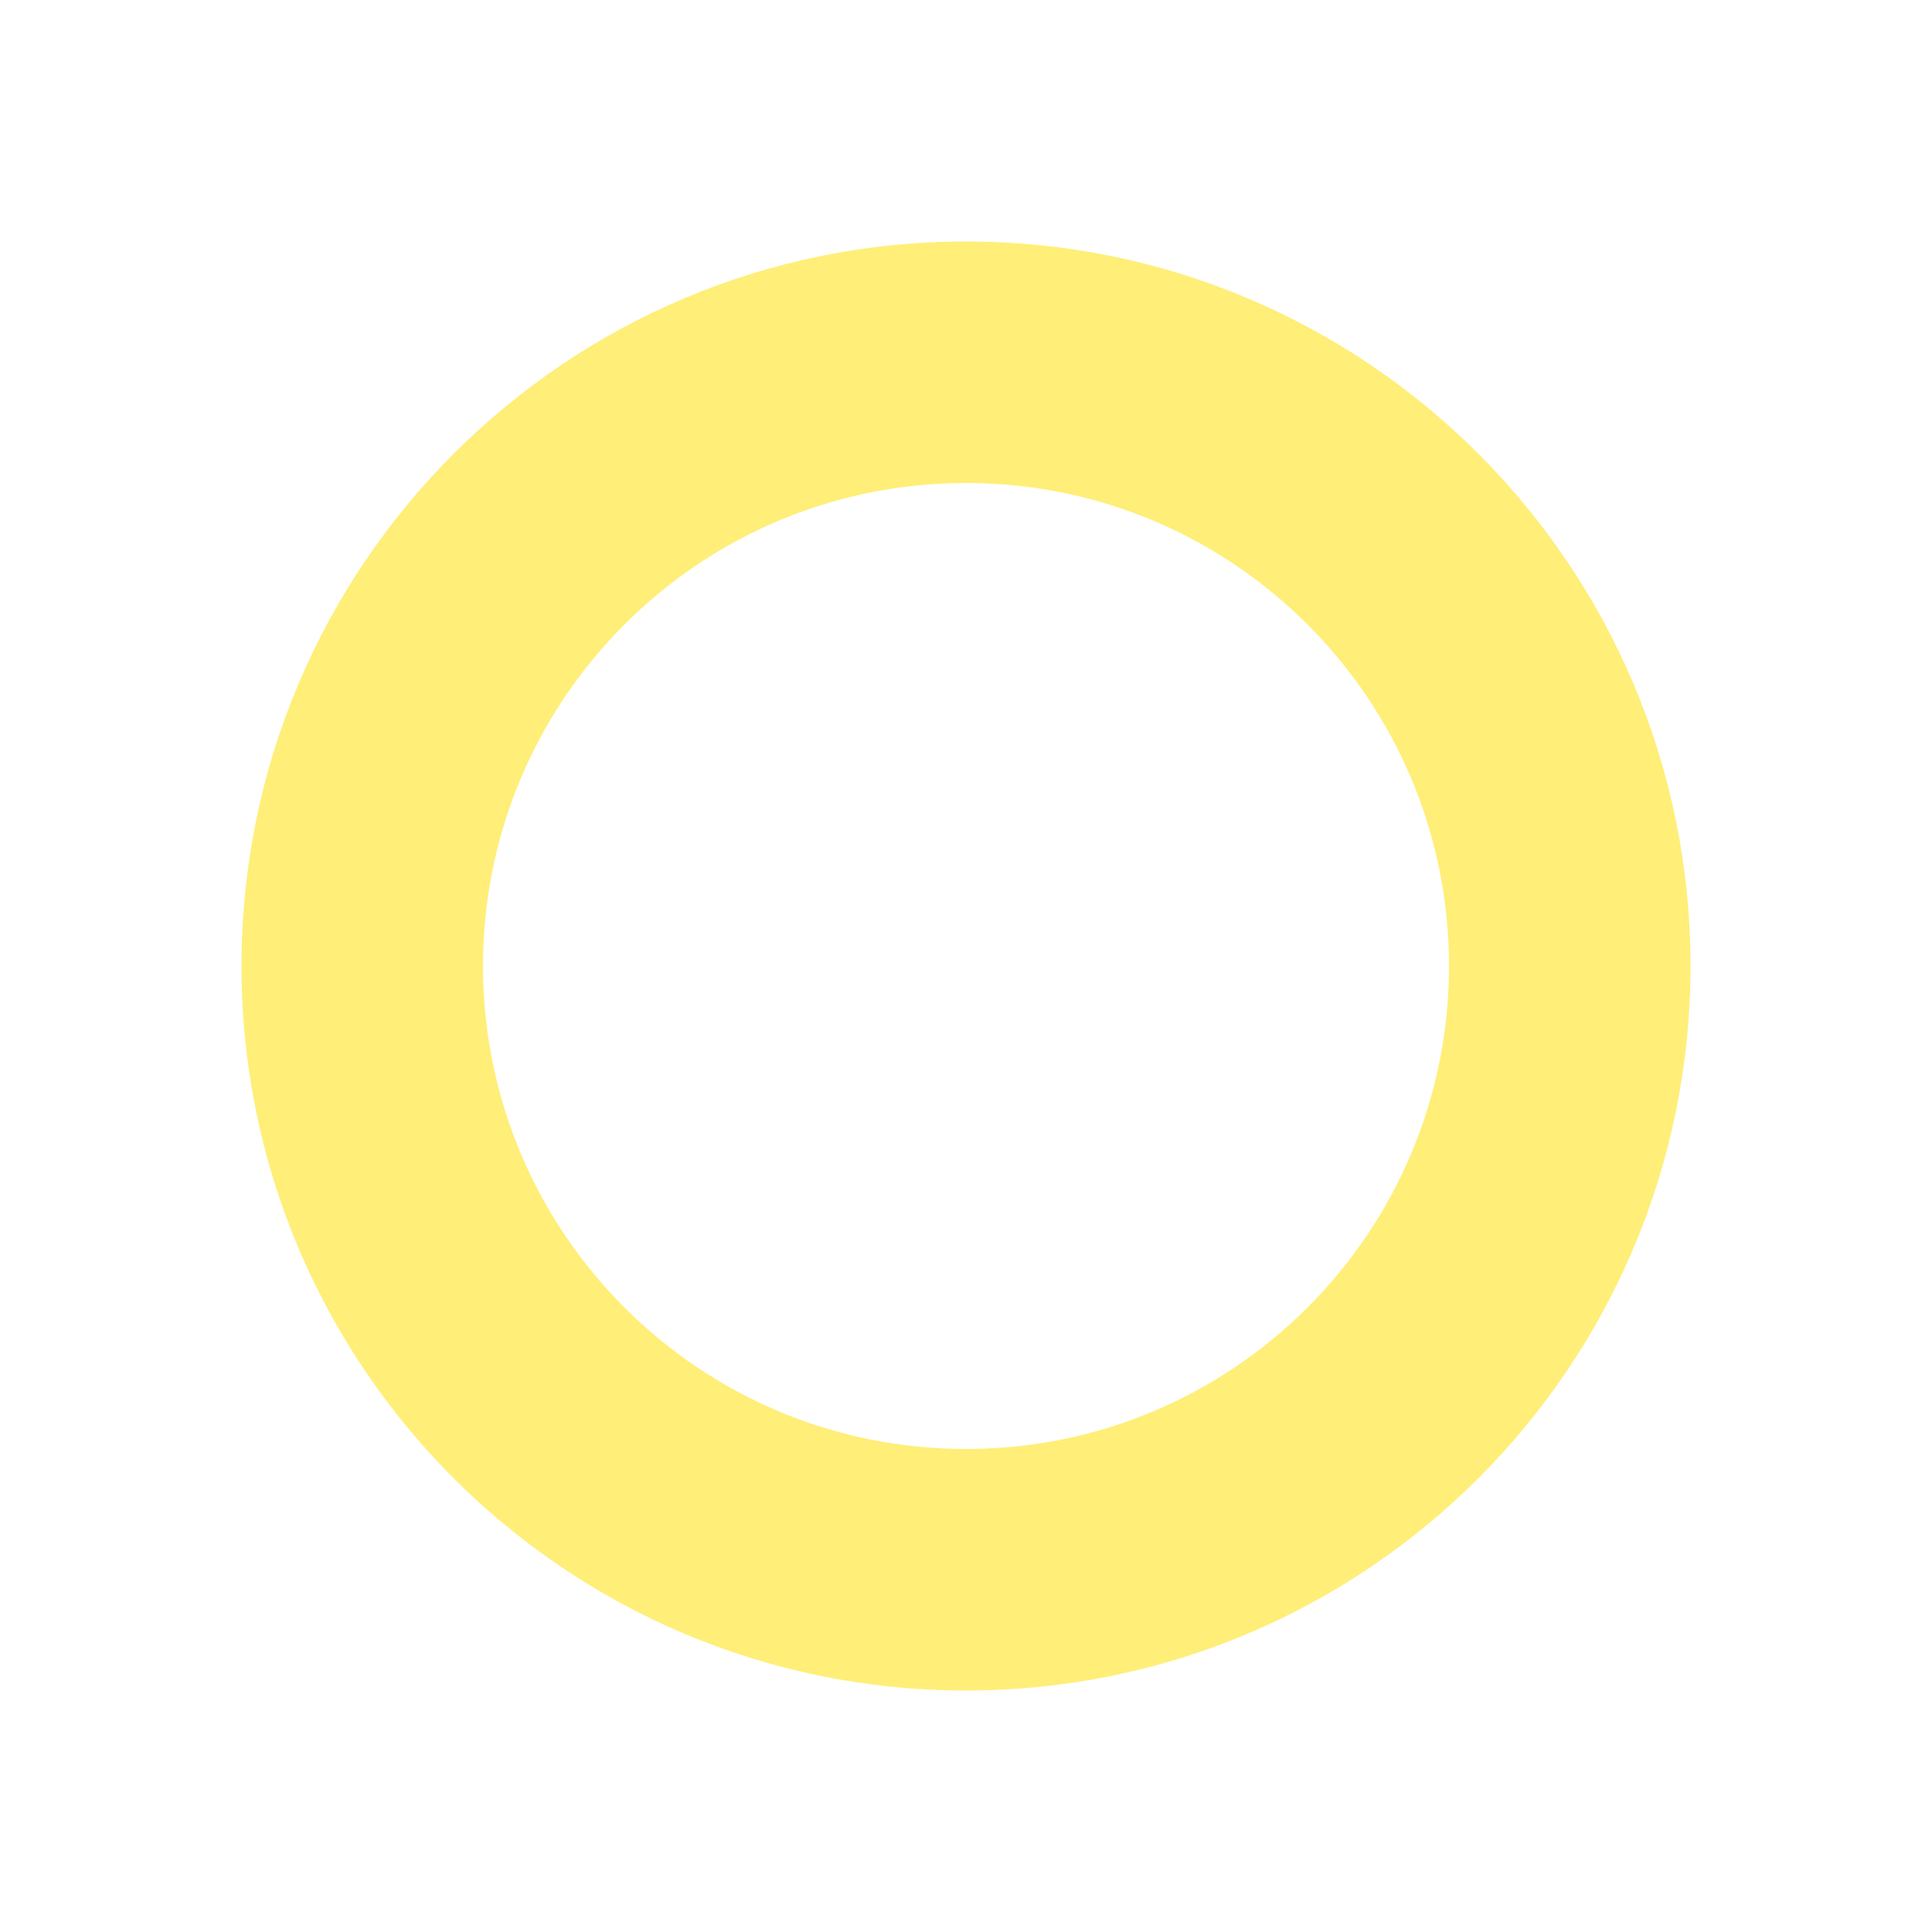
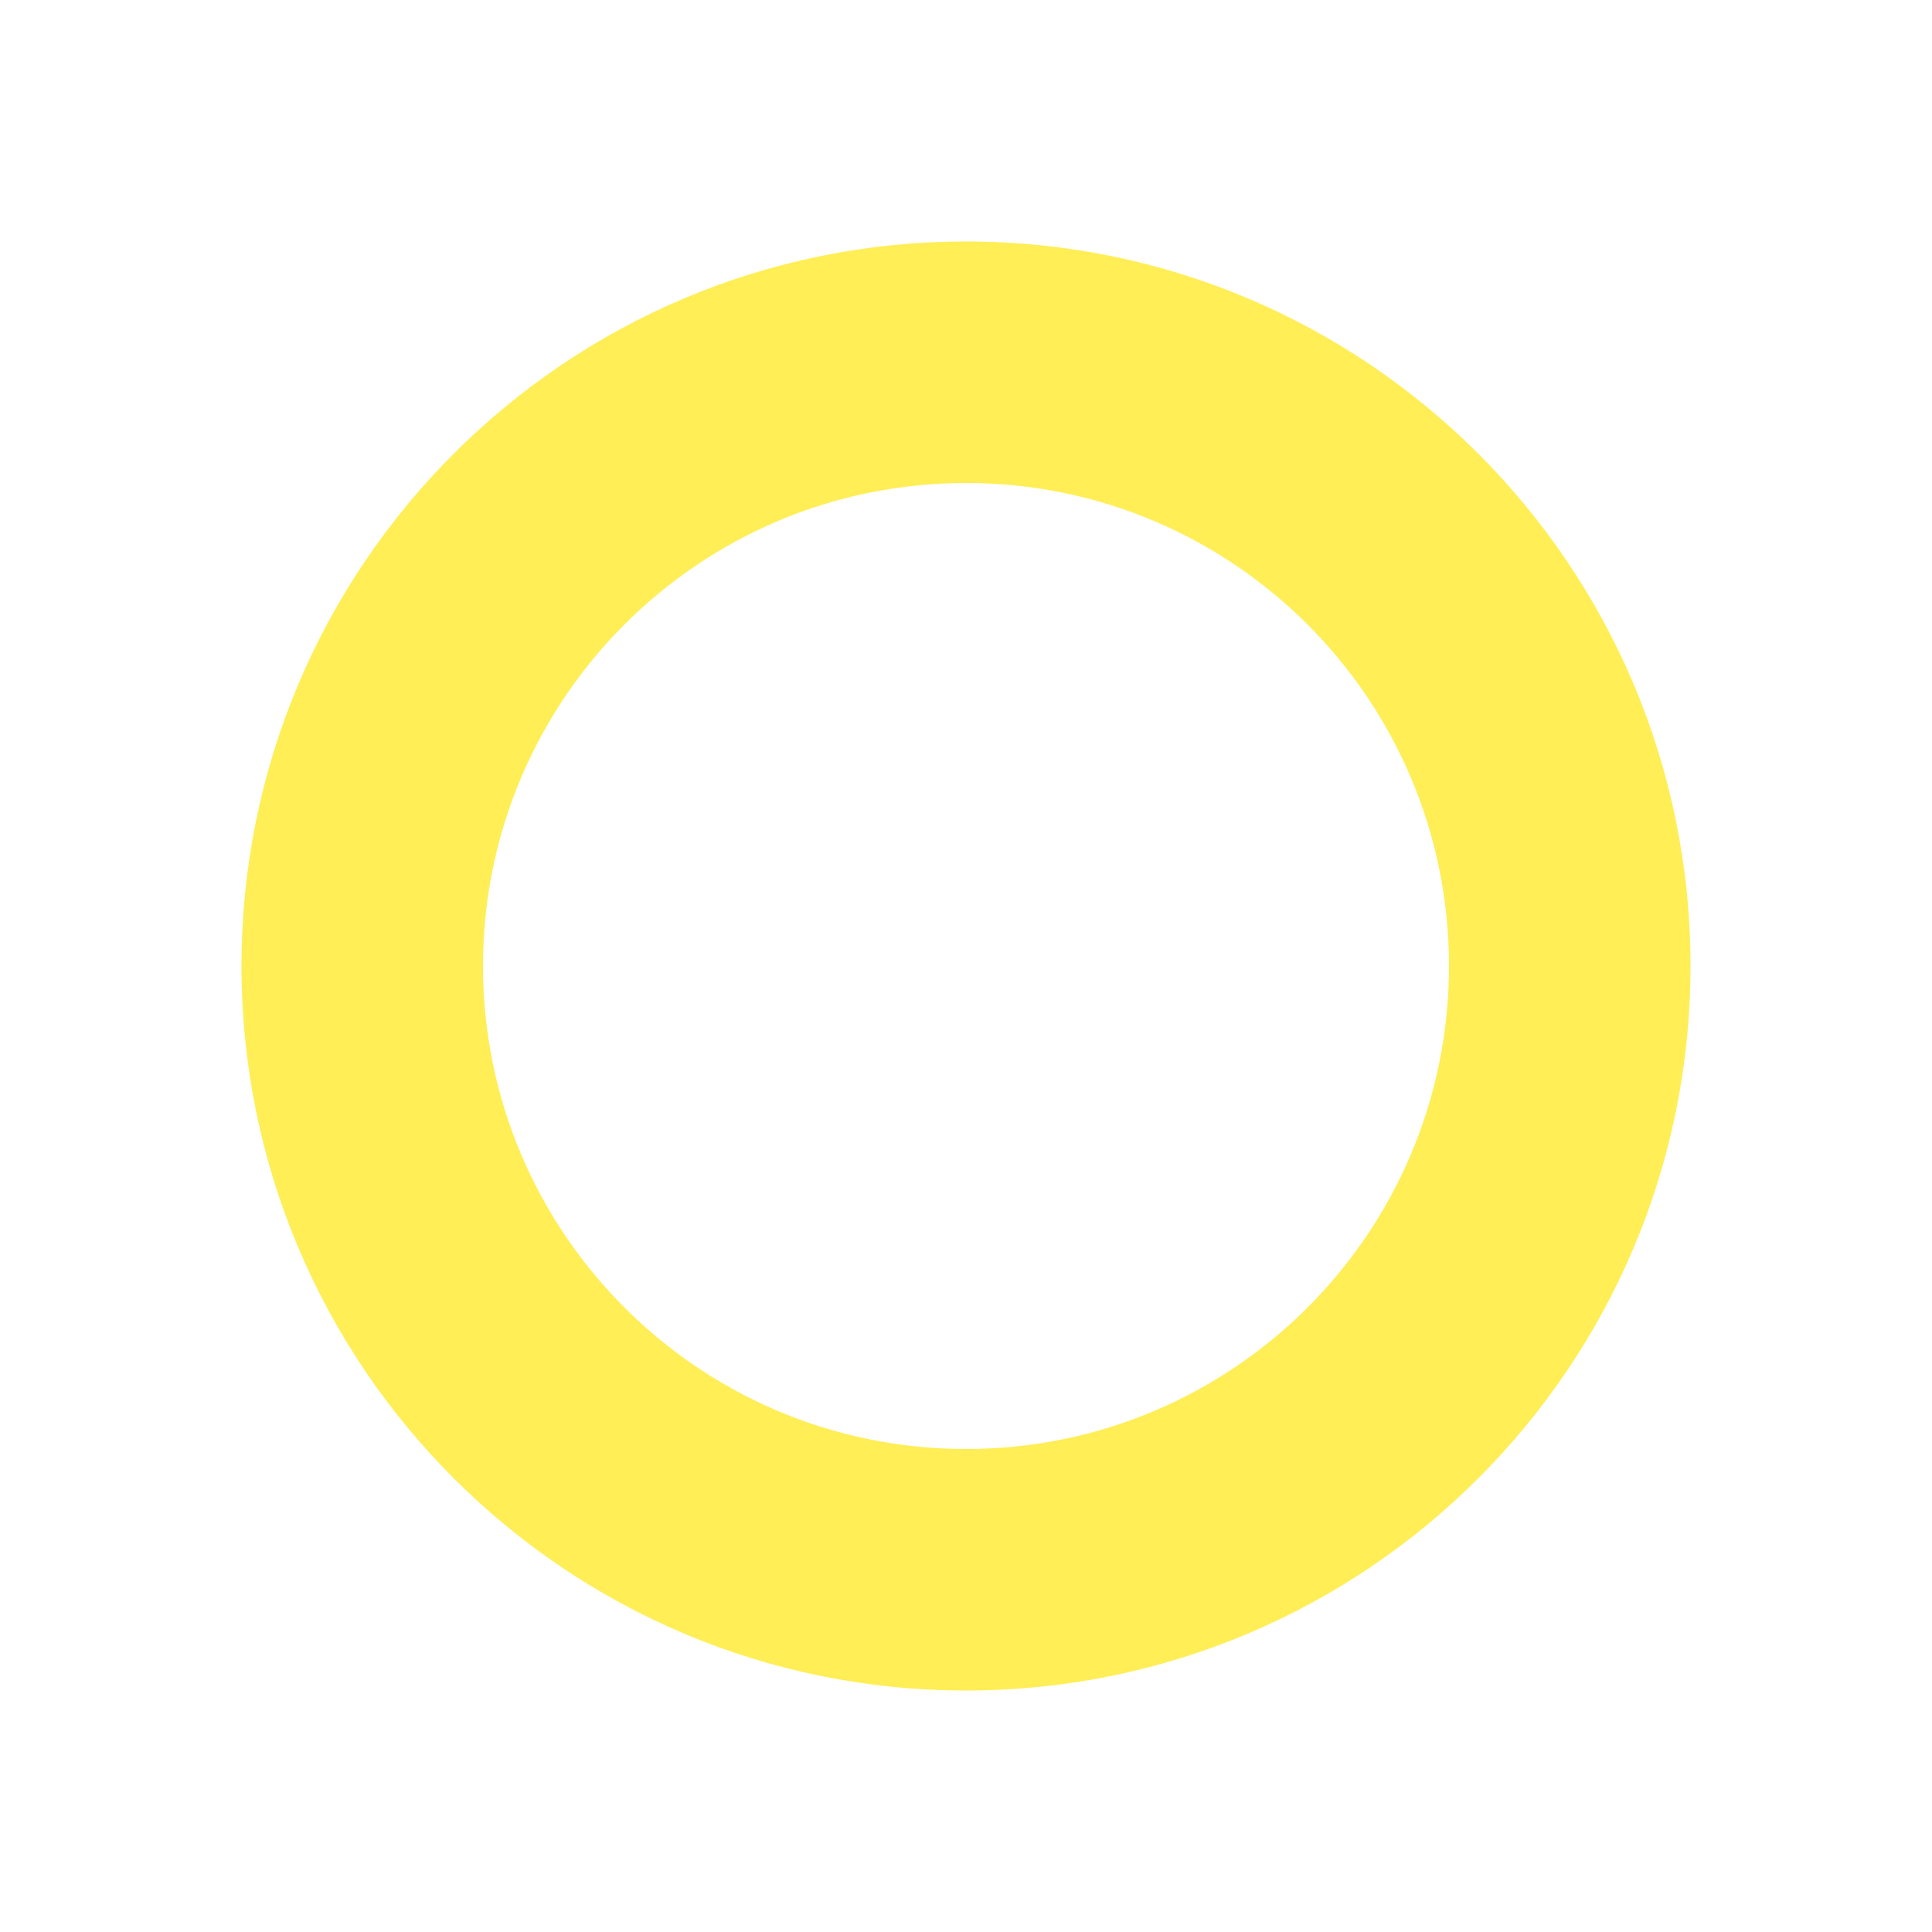
- <svg xmlns="http://www.w3.org/2000/svg" height="64" viewBox="0 0 16 16" width="64">
-   <path d="m8 2a6 6 0 0 0 -6 6 6 6 0 0 0 6 6 6 6 0 0 0 6-6 6 6 0 0 0 -6-6zm0 2a4 4 0 0 1 4 4 4 4 0 0 1 -4 4 4 4 0 0 1 -4-4 4 4 0 0 1 4-4z" fill="#fe7" />
+ <svg xmlns="http://www.w3.org/2000/svg" height="16" width="16">
+   <path d="m8 2a6 6 0 0 0 -6 6 6 6 0 0 0 6 6 6 6 0 0 0 6-6 6 6 0 0 0 -6-6zm0 2a4 4 0 0 1 4 4 4 4 0 0 1 -4 4 4 4 0 0 1 -4-4 4 4 0 0 1 4-4z" fill="#fe5" />
</svg>
